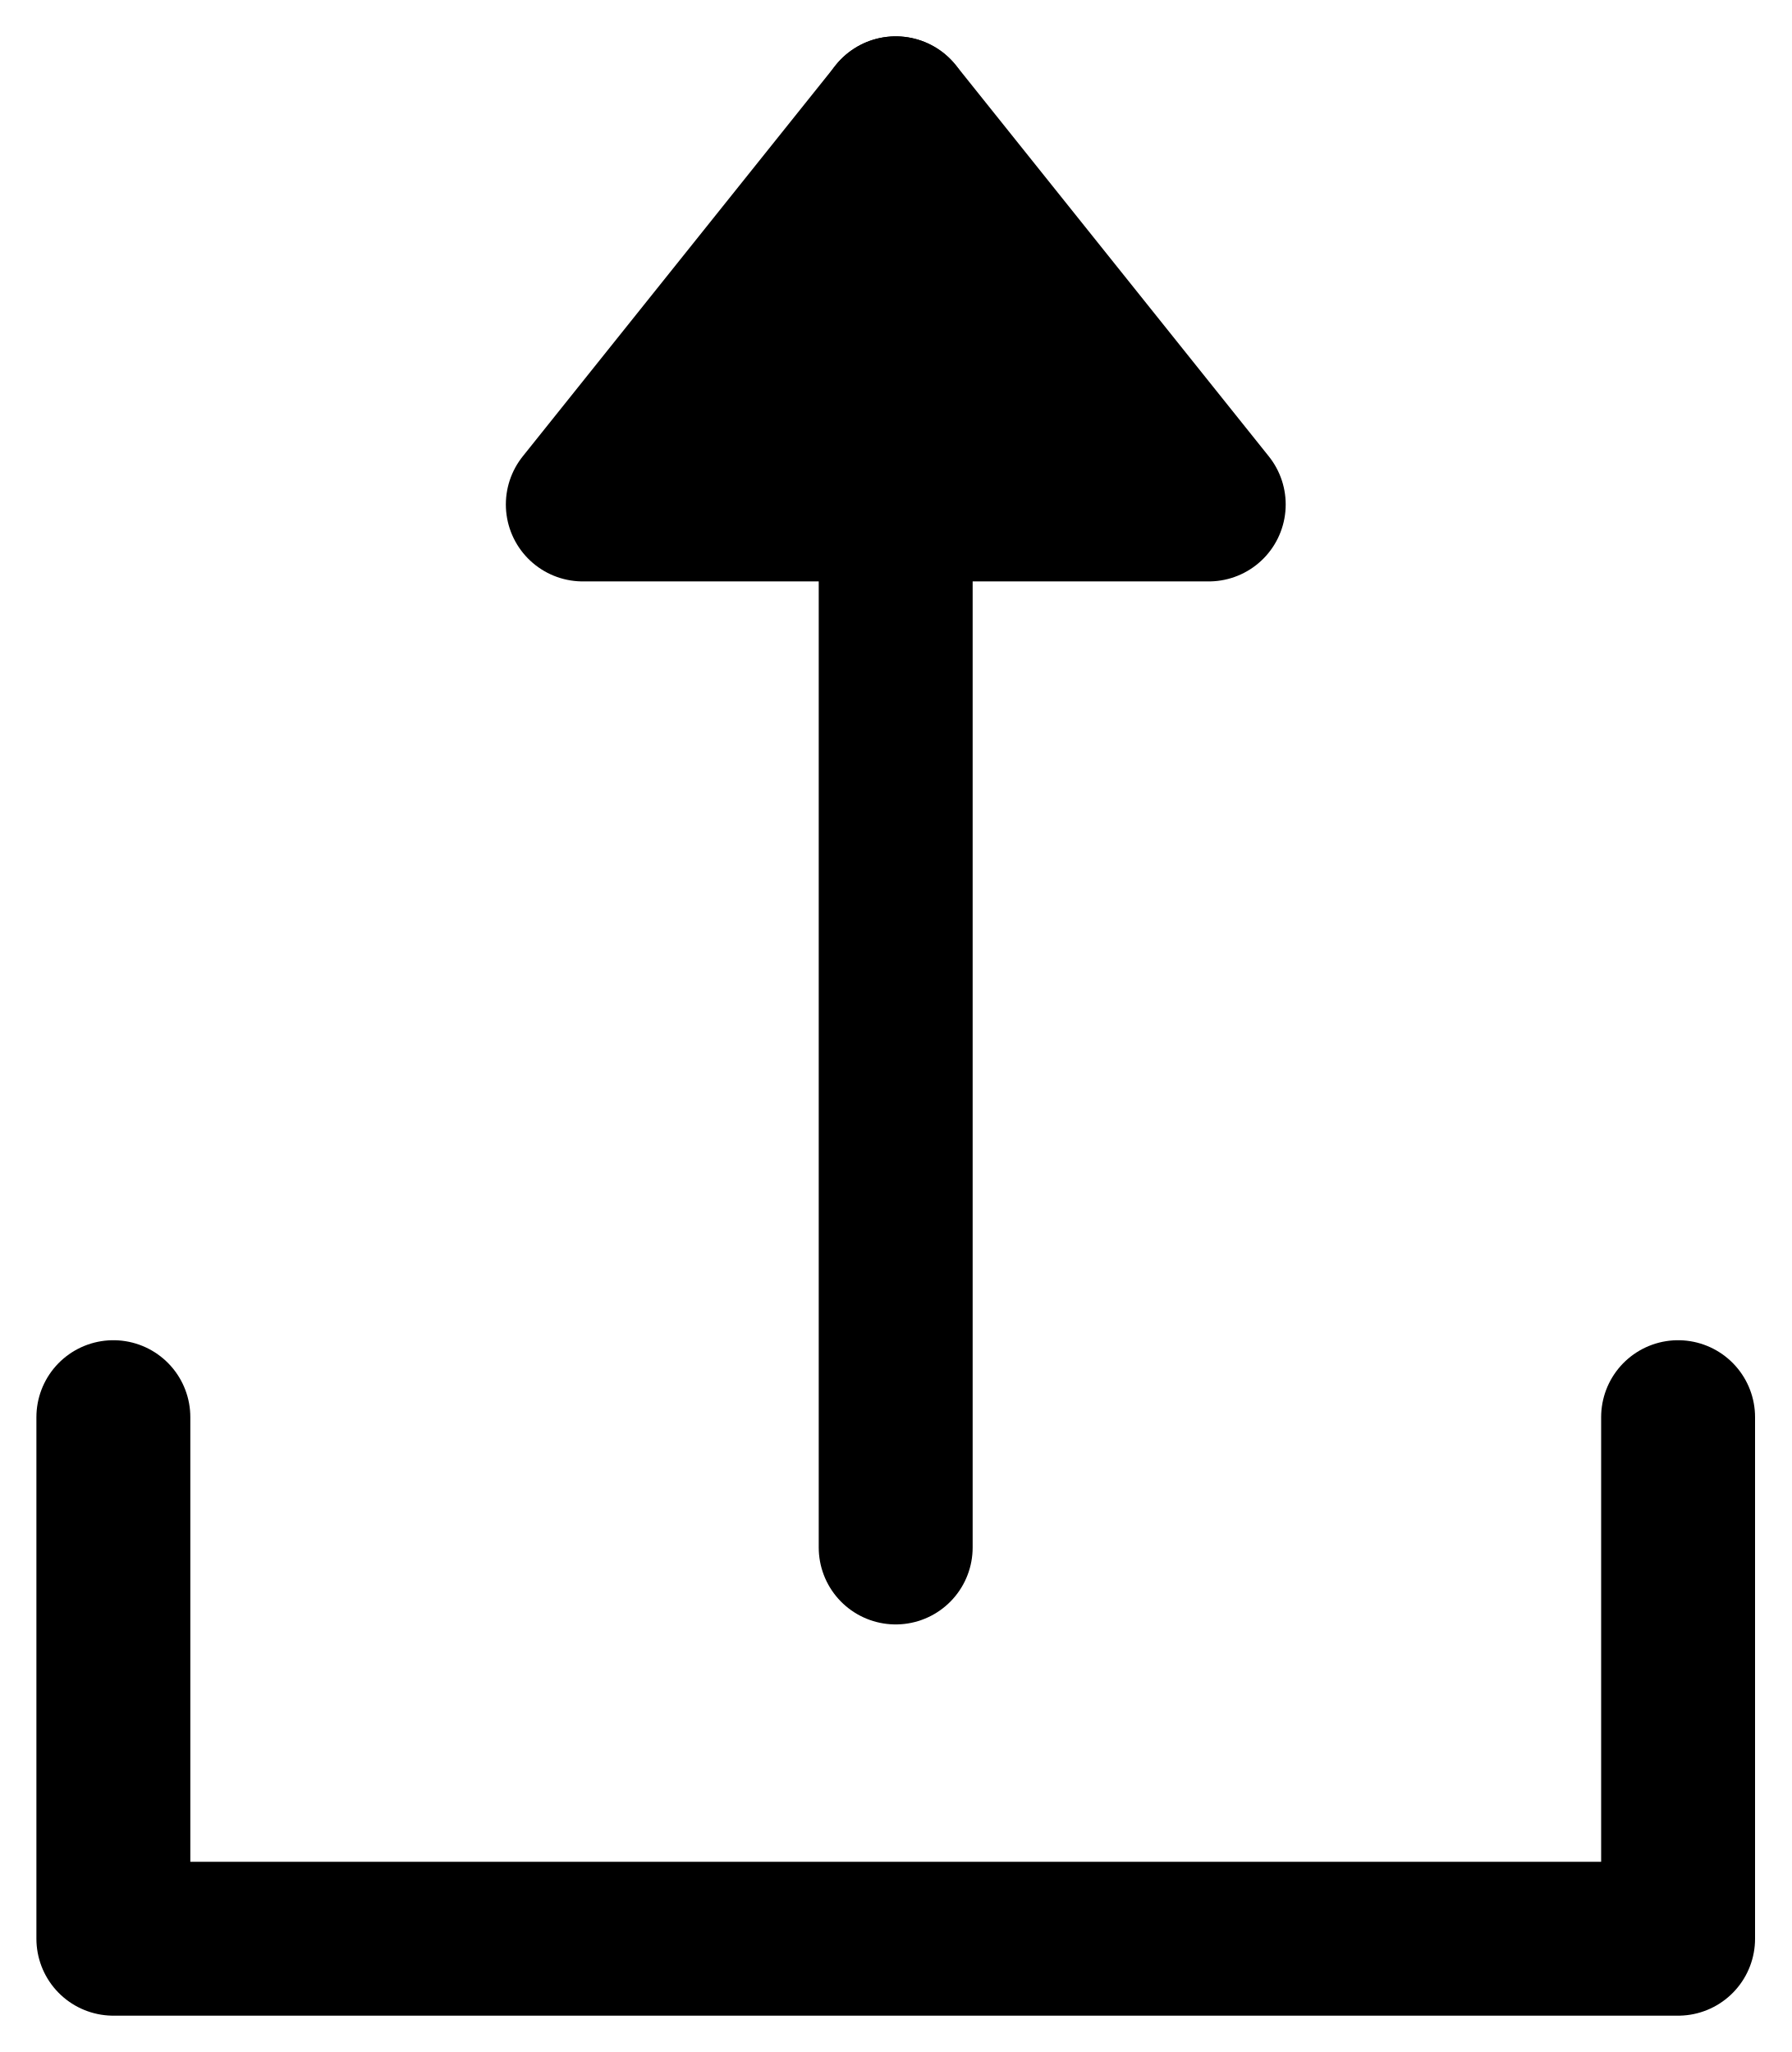
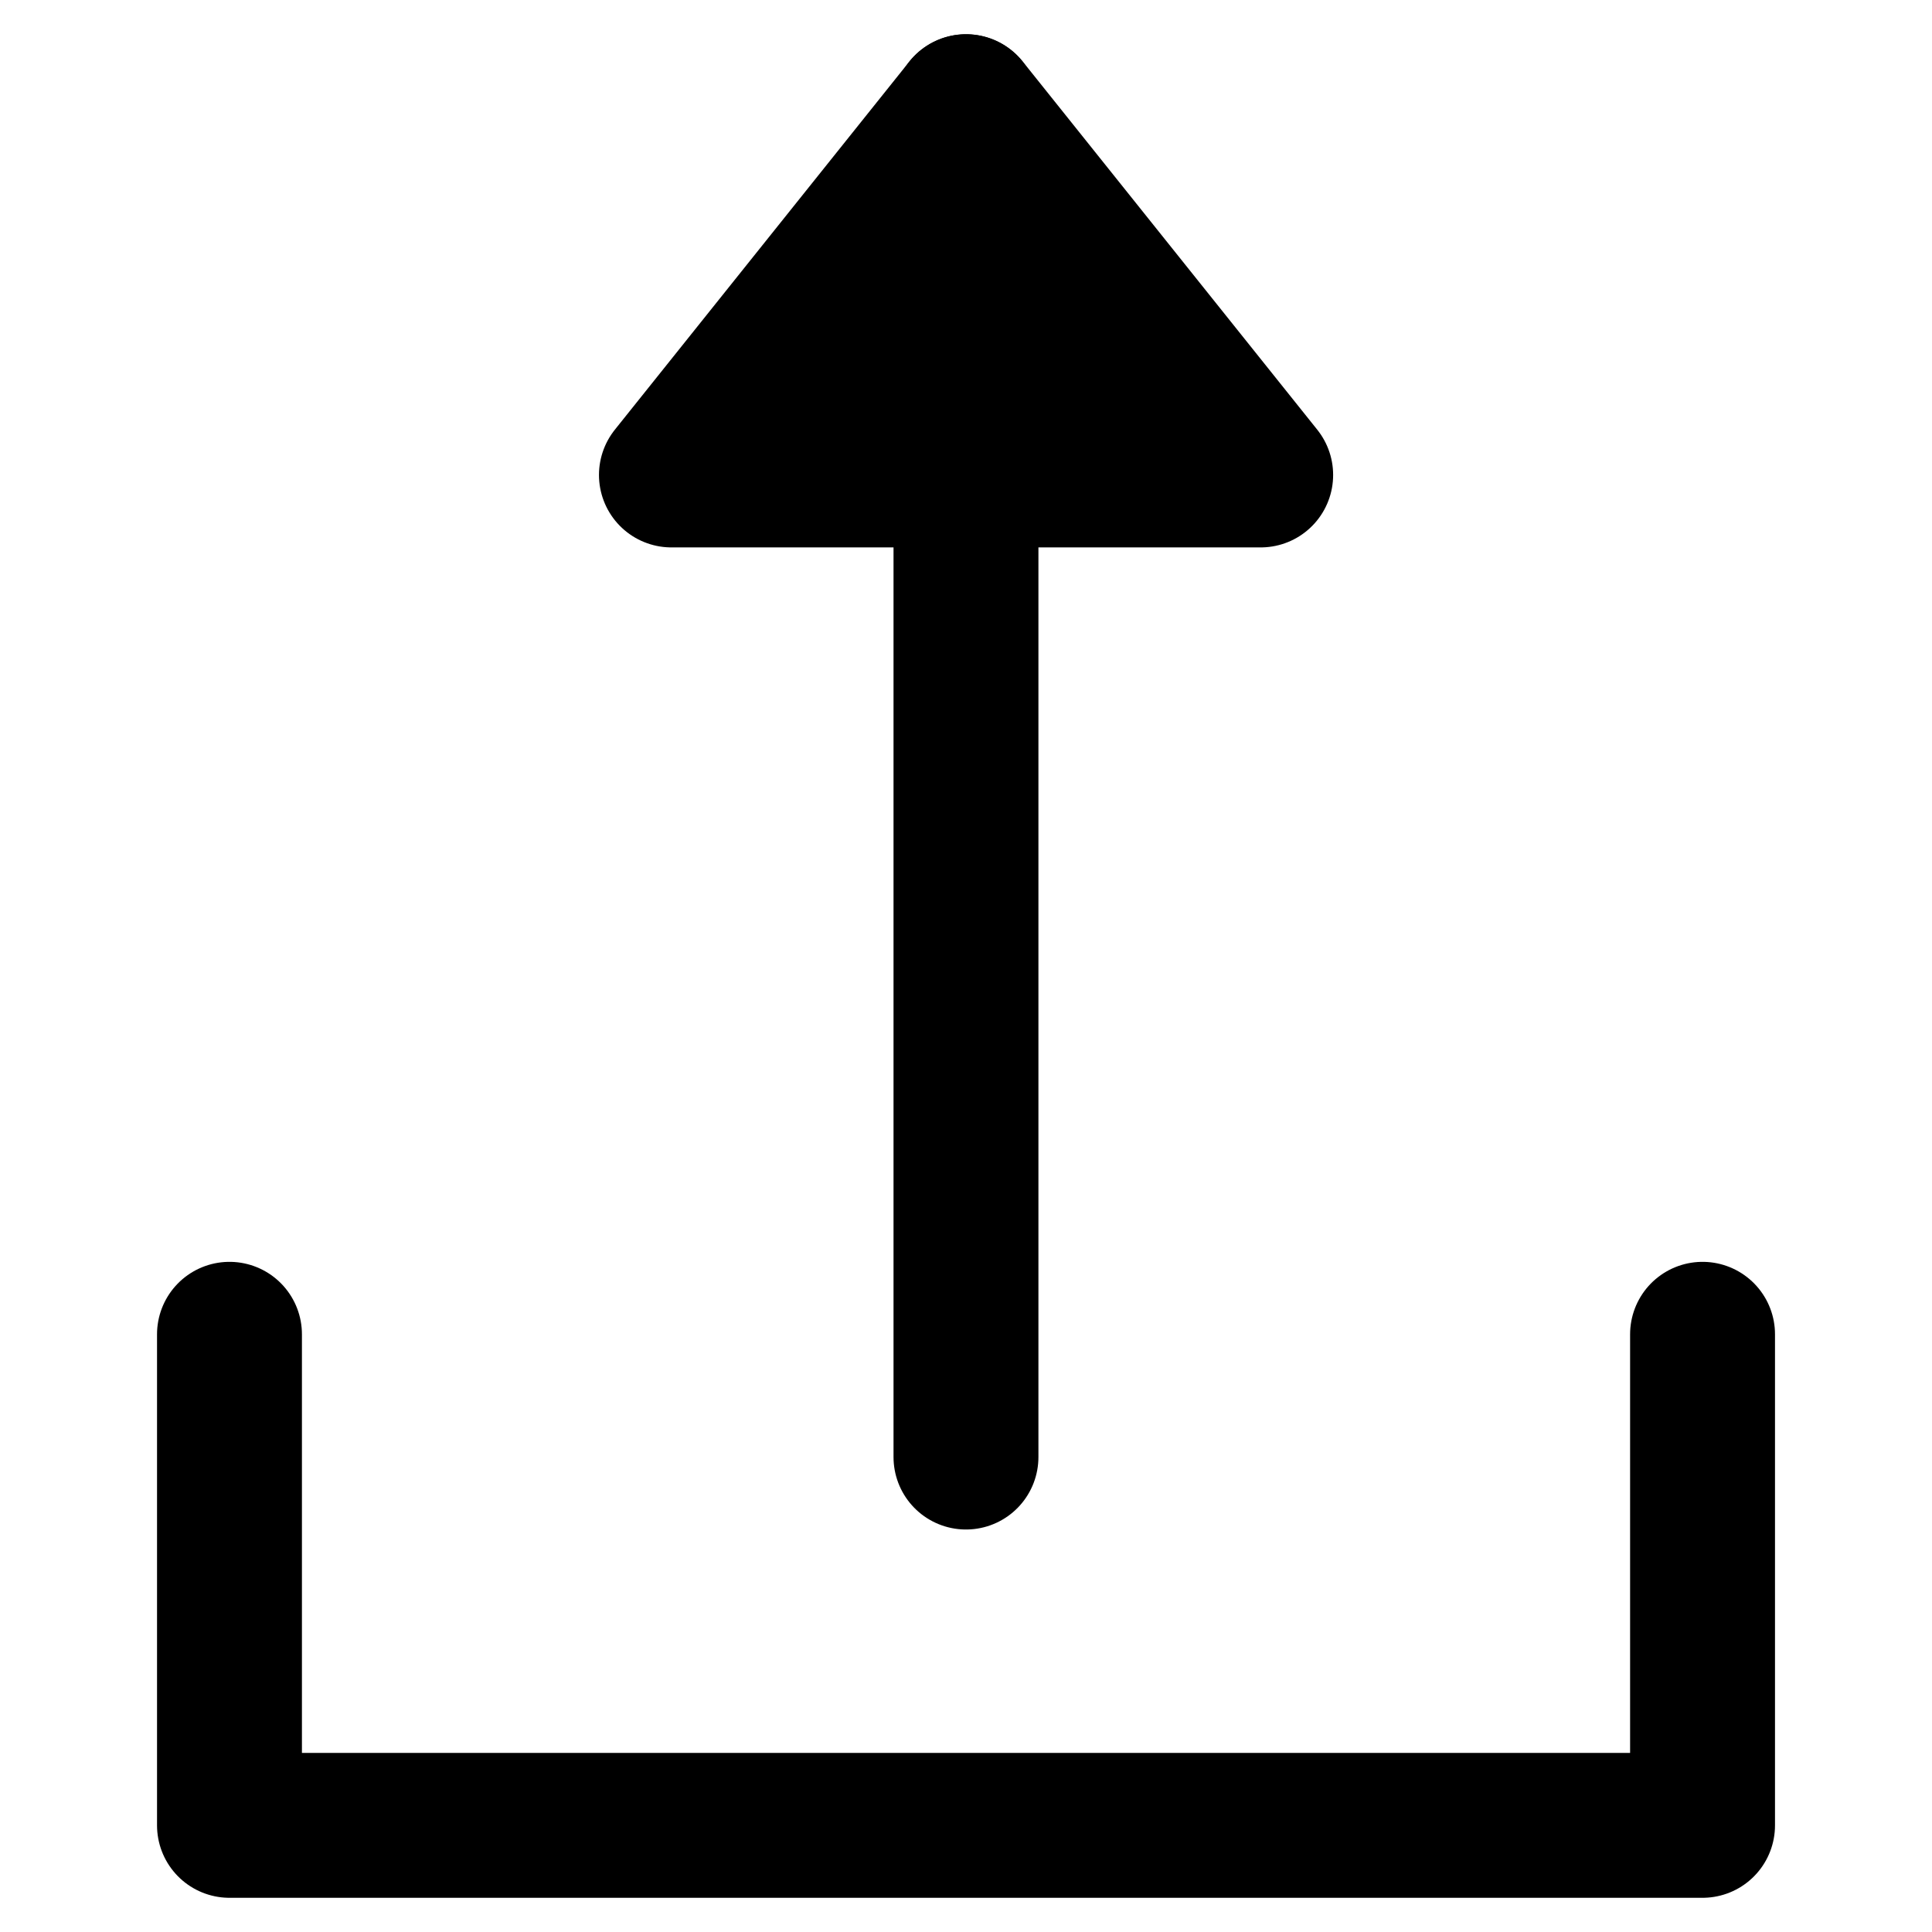
- <svg xmlns="http://www.w3.org/2000/svg" id="svg8" version="1.1" viewBox="0 0 20.95 24" height="24mm" width="20.95mm">
+ <svg xmlns="http://www.w3.org/2000/svg" width="24mm" height="24mm" viewBox="0 0 24 24" version="1.1" id="svg8">
  <defs id="defs2" />
-   <g transform="translate(-26.63125,-31.92292)" id="layer1">
-     <path id="path835" d="m 27.957,48.498 v 6.1 l 18.299,-10e-7 v -6.1" style="opacity:1;fill:none;stroke:#000000;stroke-width:1.8;stroke-linecap:round;stroke-linejoin:round;stroke-miterlimit:4;stroke-dasharray:none" />
-     <g style="stroke-width:1.8;stroke-miterlimit:4;stroke-dasharray:none;fill:#000000" transform="matrix(1,0,0,-1,0,83.27109)" id="g843">
-       <path style="opacity:1;fill:#000000;stroke:#000000;stroke-width:1.8;stroke-linecap:round;stroke-linejoin:round;stroke-miterlimit:4;stroke-dasharray:none" d="M 37.106,50.023 V 33.249" id="path837" />
-       <path style="opacity:1;fill:#000000;stroke:#000000;stroke-width:1.8;stroke-linecap:round;stroke-linejoin:round;stroke-miterlimit:4;stroke-dasharray:none" d="m 33.447,45.448 3.66,4.575 3.66,-4.575 z" id="path839" />
+   <g id="layer1" transform="translate(-26.63125,-31.92292)">
+     <g transform="translate(1.524916)" id="g840">
+       <path id="path835" d="m 27.957,48.498 v 6.1 l 18.299,-10e-7 v -6.1" style="opacity:1;fill:none;stroke:#000000;stroke-width:1.8;stroke-linecap:round;stroke-linejoin:round;stroke-miterlimit:4;stroke-dasharray:none" />
+       <path id="path837" d="M 37.106,33.249 V 50.023" style="fill:#000000;stroke:#000000;stroke-width:1.8;stroke-linecap:round;stroke-linejoin:round;stroke-miterlimit:4;stroke-dasharray:none" />
+       <path id="path839" d="m 33.447,37.823 3.66,-4.575 3.66,4.575 z" style="fill:#000000;stroke:#000000;stroke-width:1.8;stroke-linecap:round;stroke-linejoin:round;stroke-miterlimit:4;stroke-dasharray:none" />
    </g>
  </g>
</svg>
